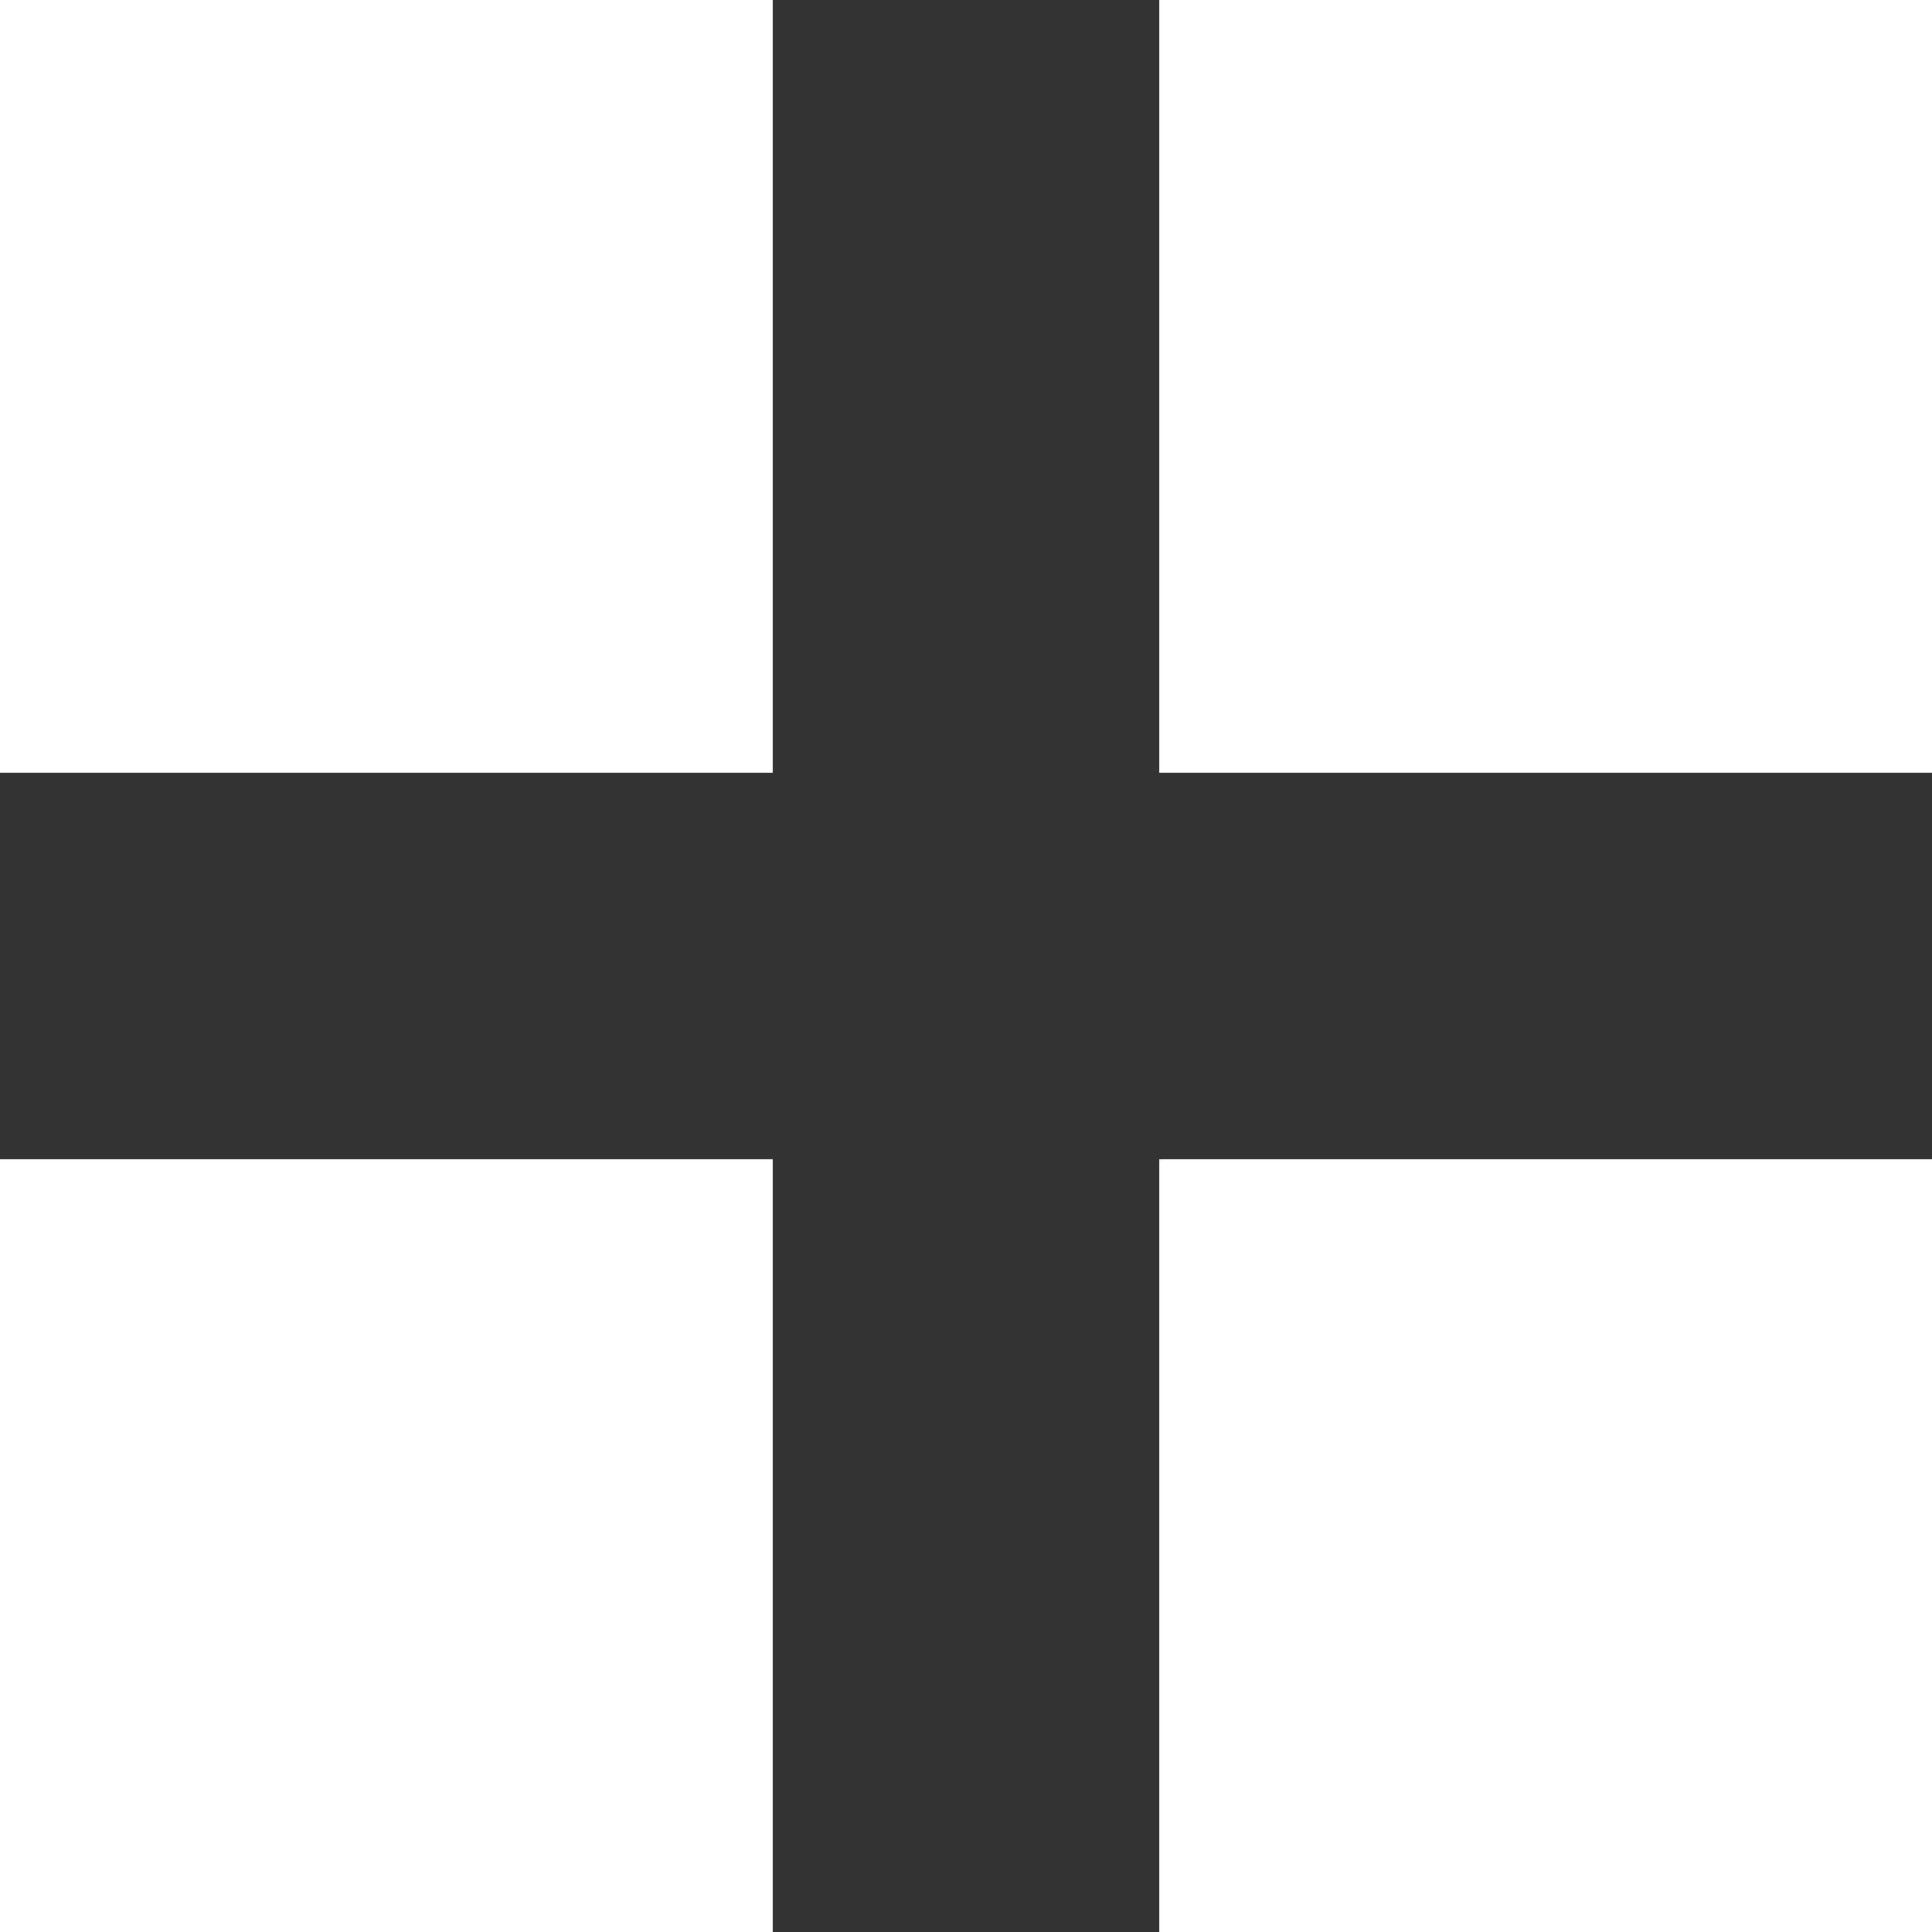
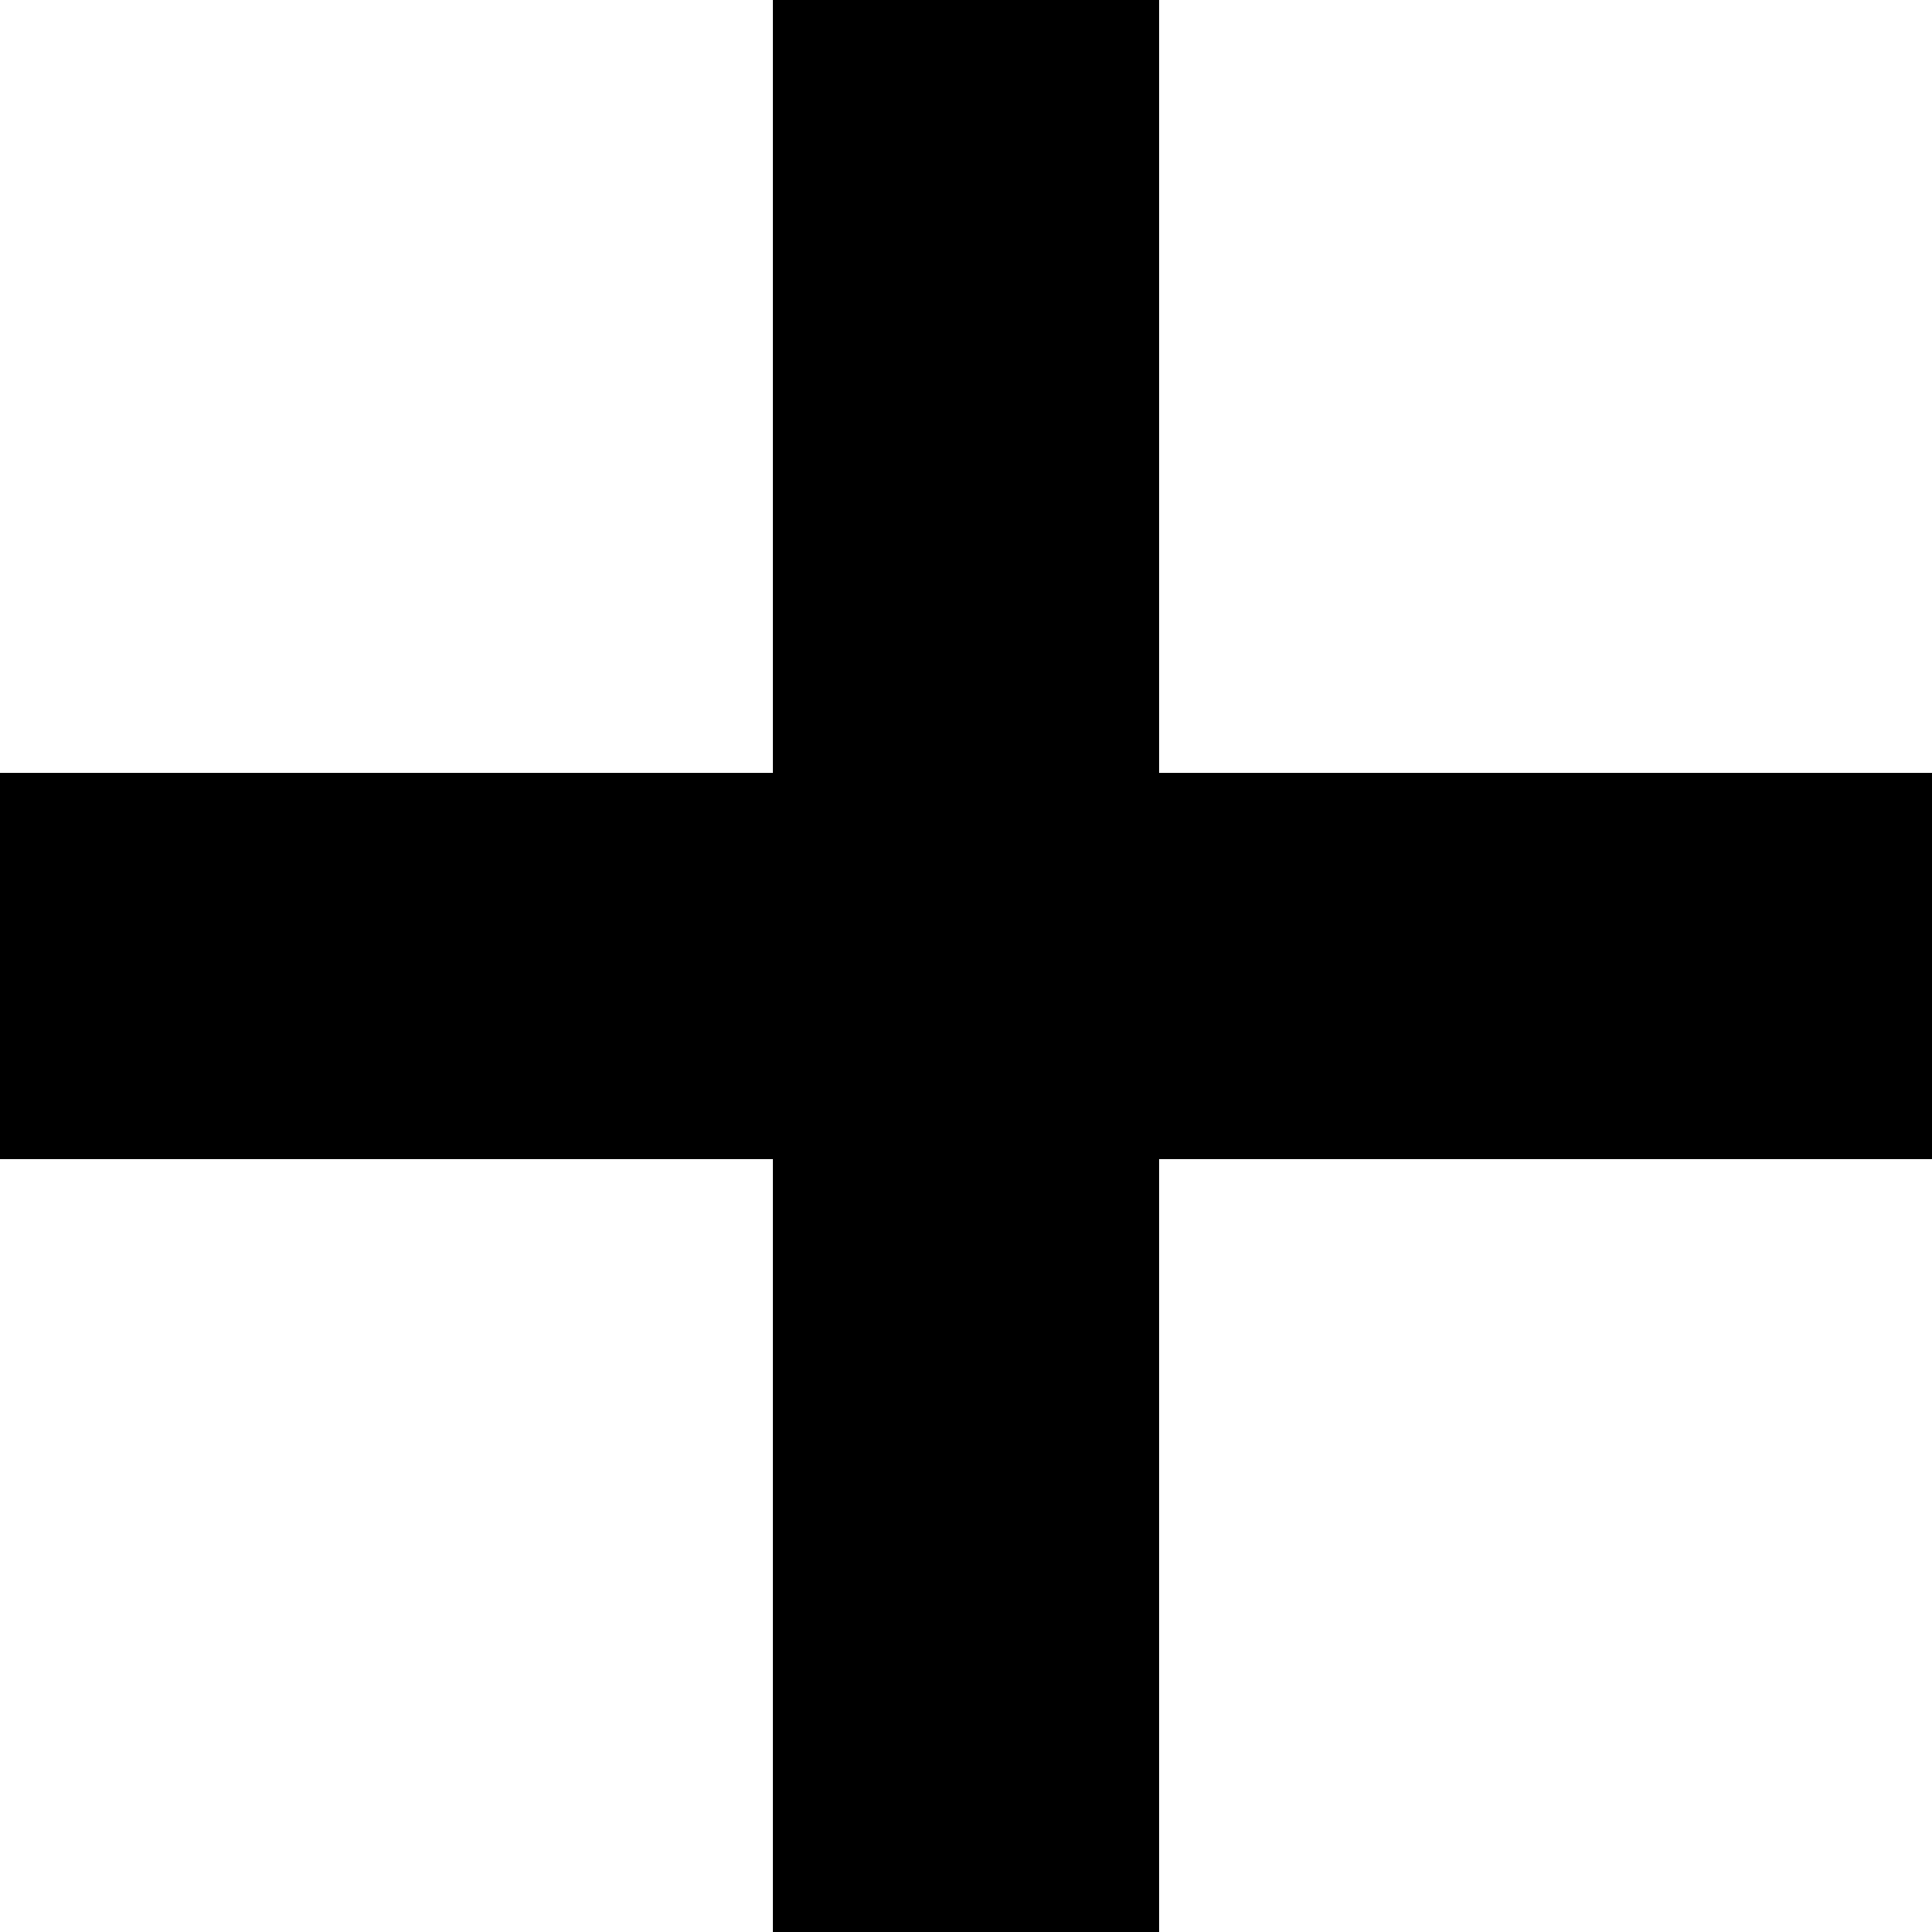
<svg xmlns="http://www.w3.org/2000/svg" width="10" height="10" viewBox="0 0 10 10" fill="none">
-   <path fill-rule="evenodd" clip-rule="evenodd" d="M6 4V0H4V4H0V6H4V10H6V6H10V4H6Z" fill="#333333" />
+   <path fill-rule="evenodd" clip-rule="evenodd" d="M6 4V0H4V4H0V6H4V10H6V6H10V4H6Z" fill="currentColor" />
</svg>
